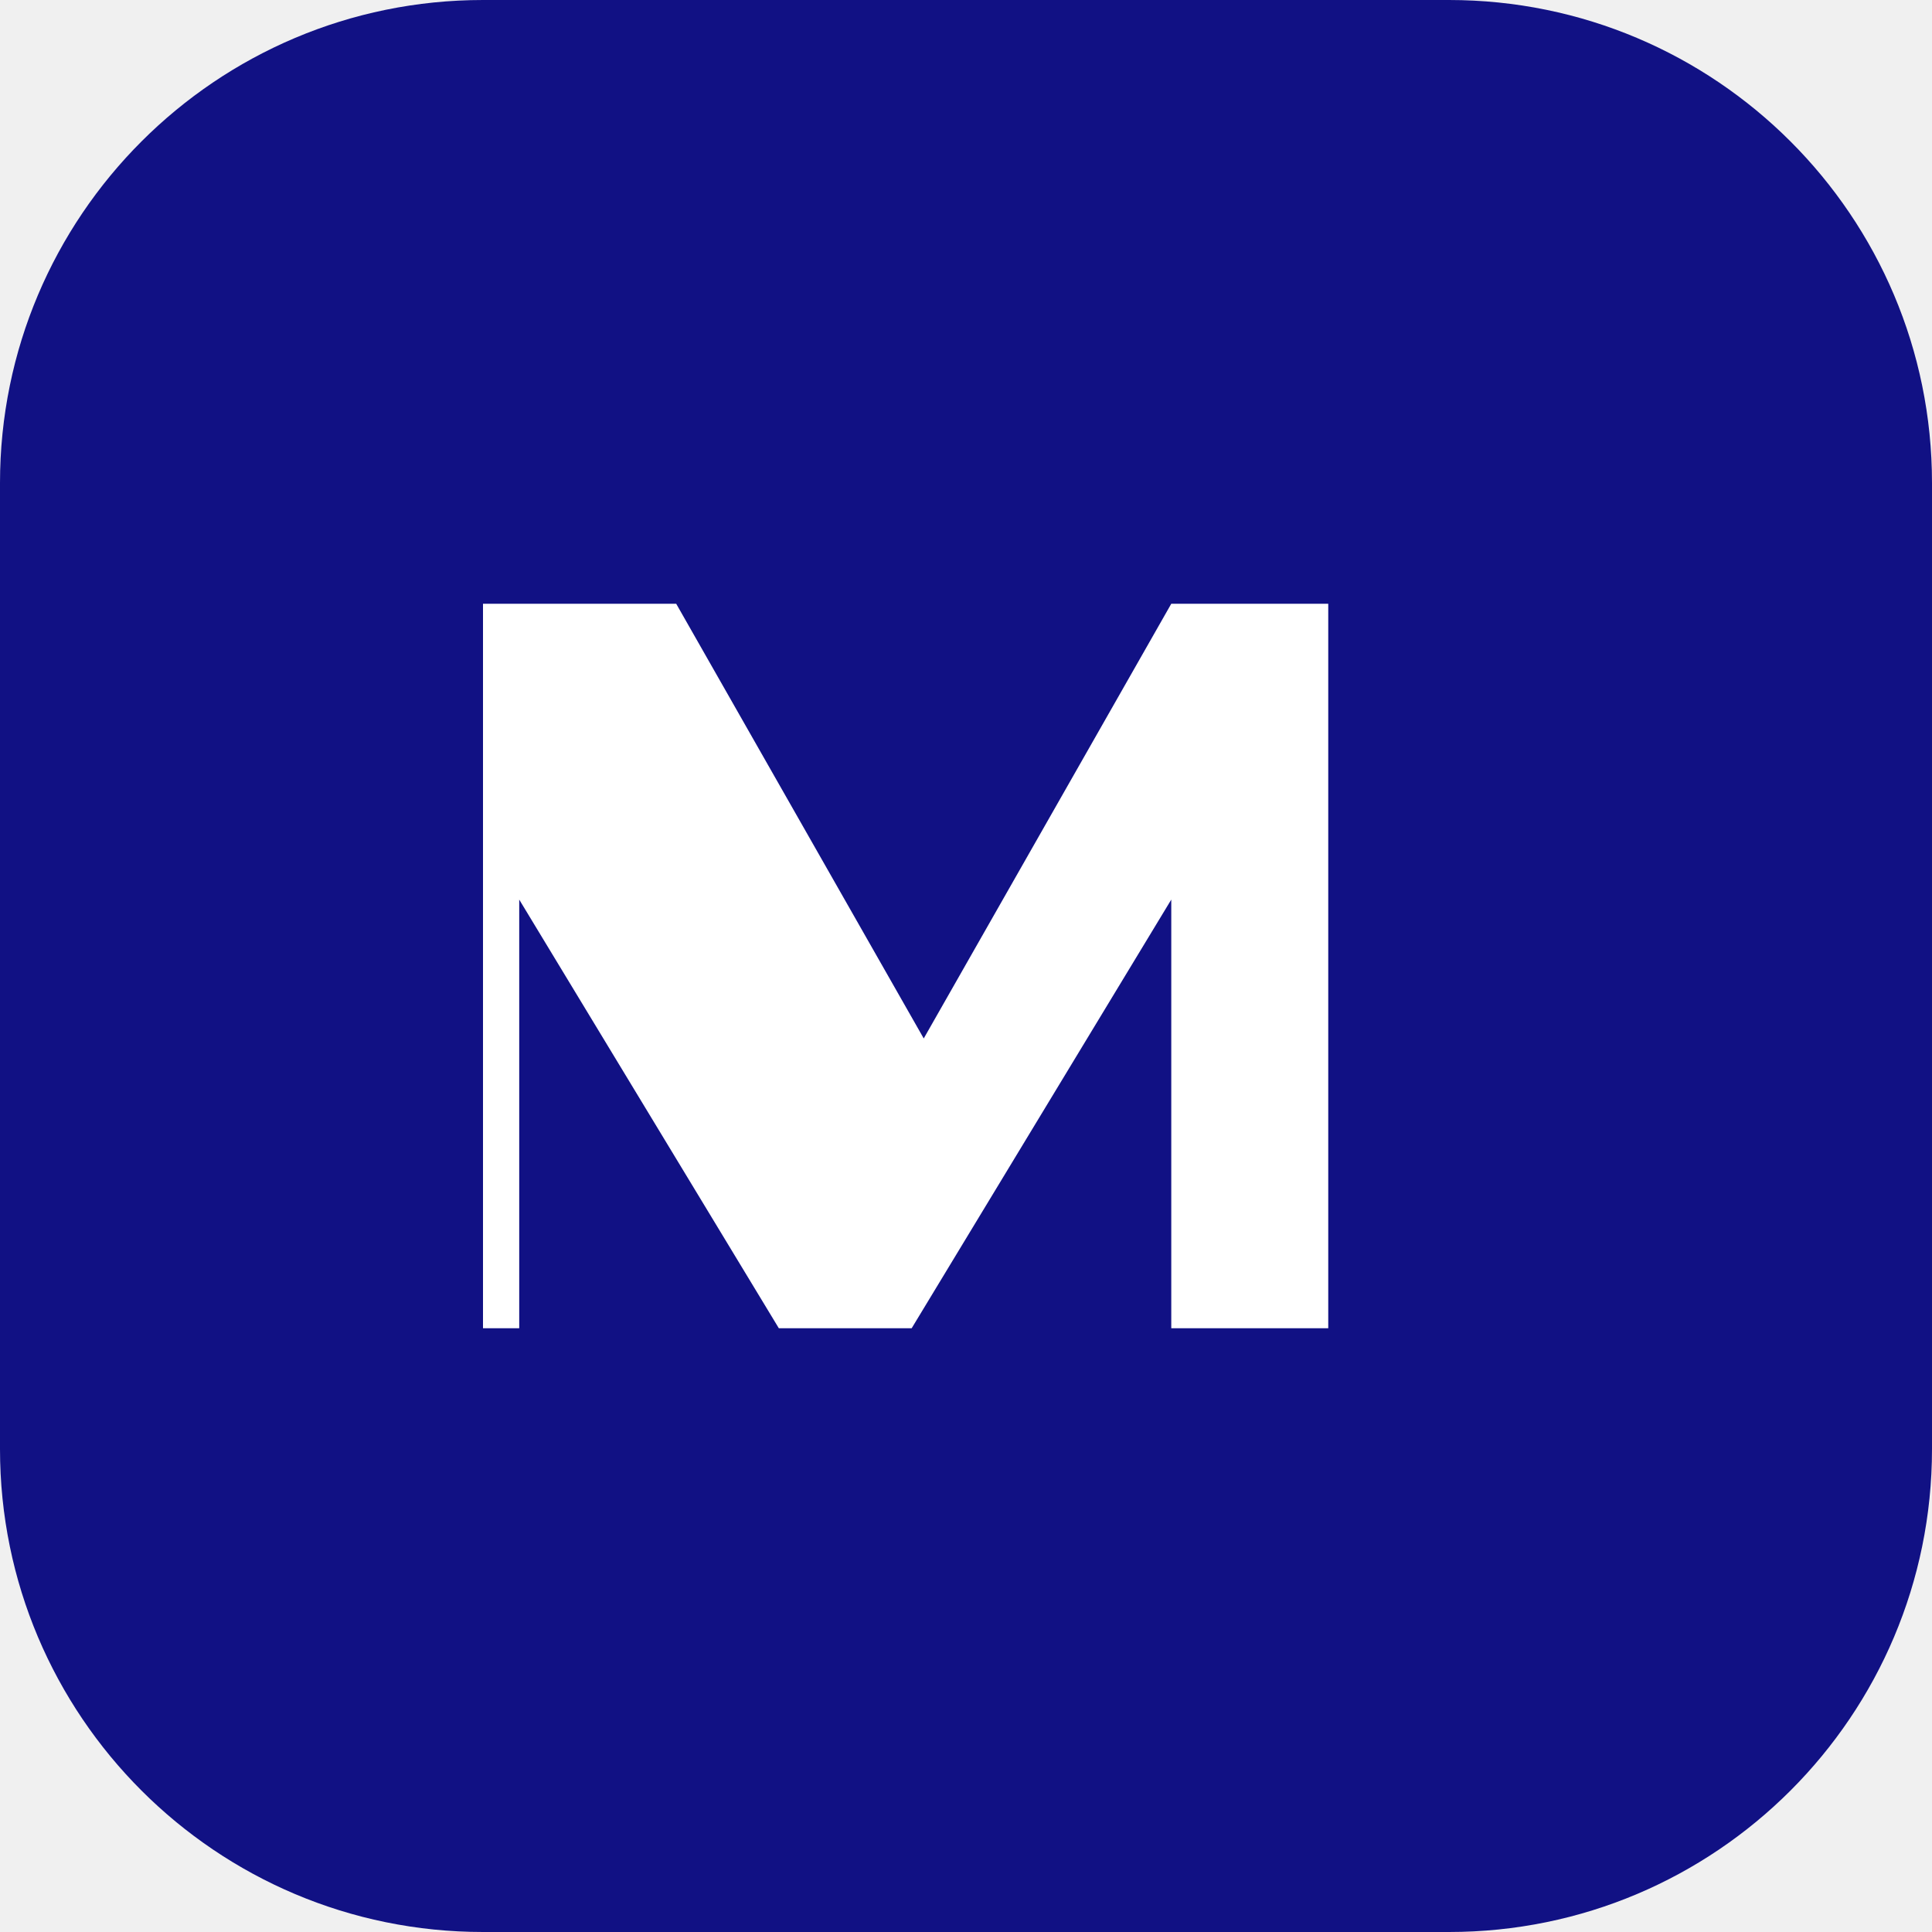
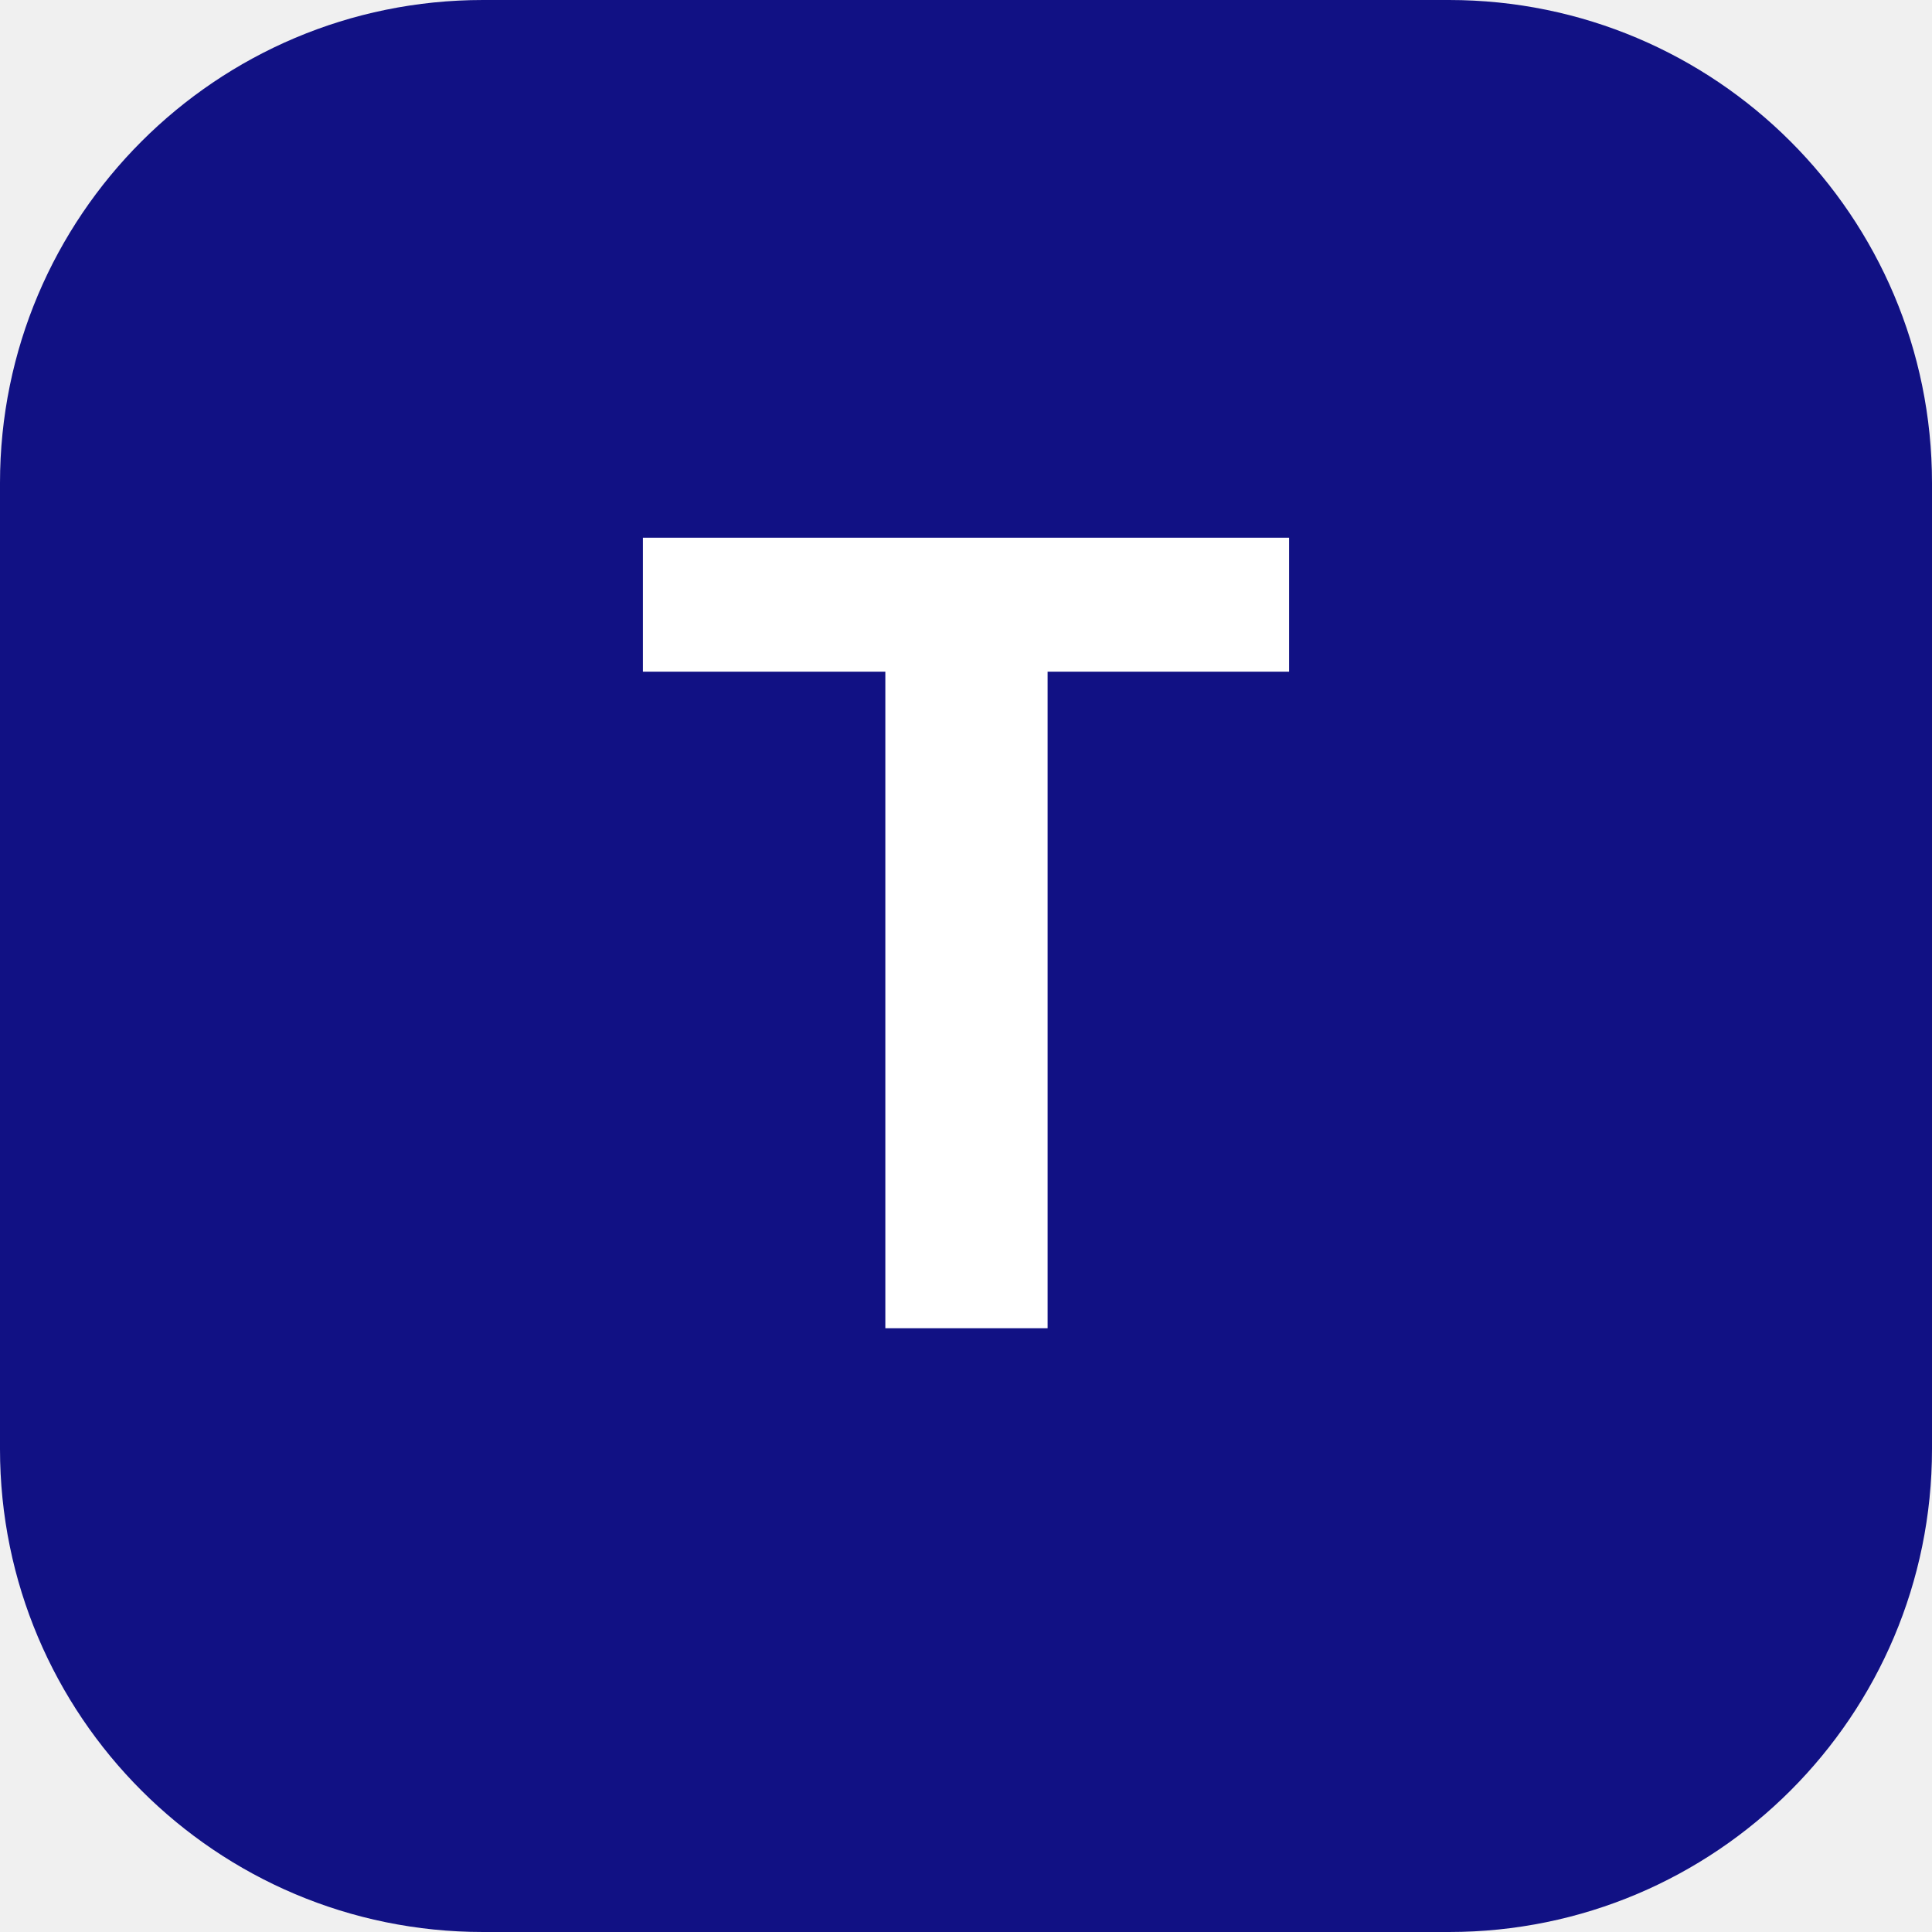
<svg xmlns="http://www.w3.org/2000/svg" viewBox="0 0 32 32" fill="none">
  <rect width="32" height="32" rx="8" fill="#111184" />
-   <path d="M8 22V10h3.2l4.1 7.2L19.4 10H22v12h-2.6v-7.1L15.1 22h-2.2l-4.3-7.1V22H8z" fill="#fff" />
+   <text x="16" y="22" text-anchor="middle" font-family="system-ui, -apple-system, Segoe UI, sans-serif" font-size="18" font-weight="700" fill="#fff">T</text>
</svg>
